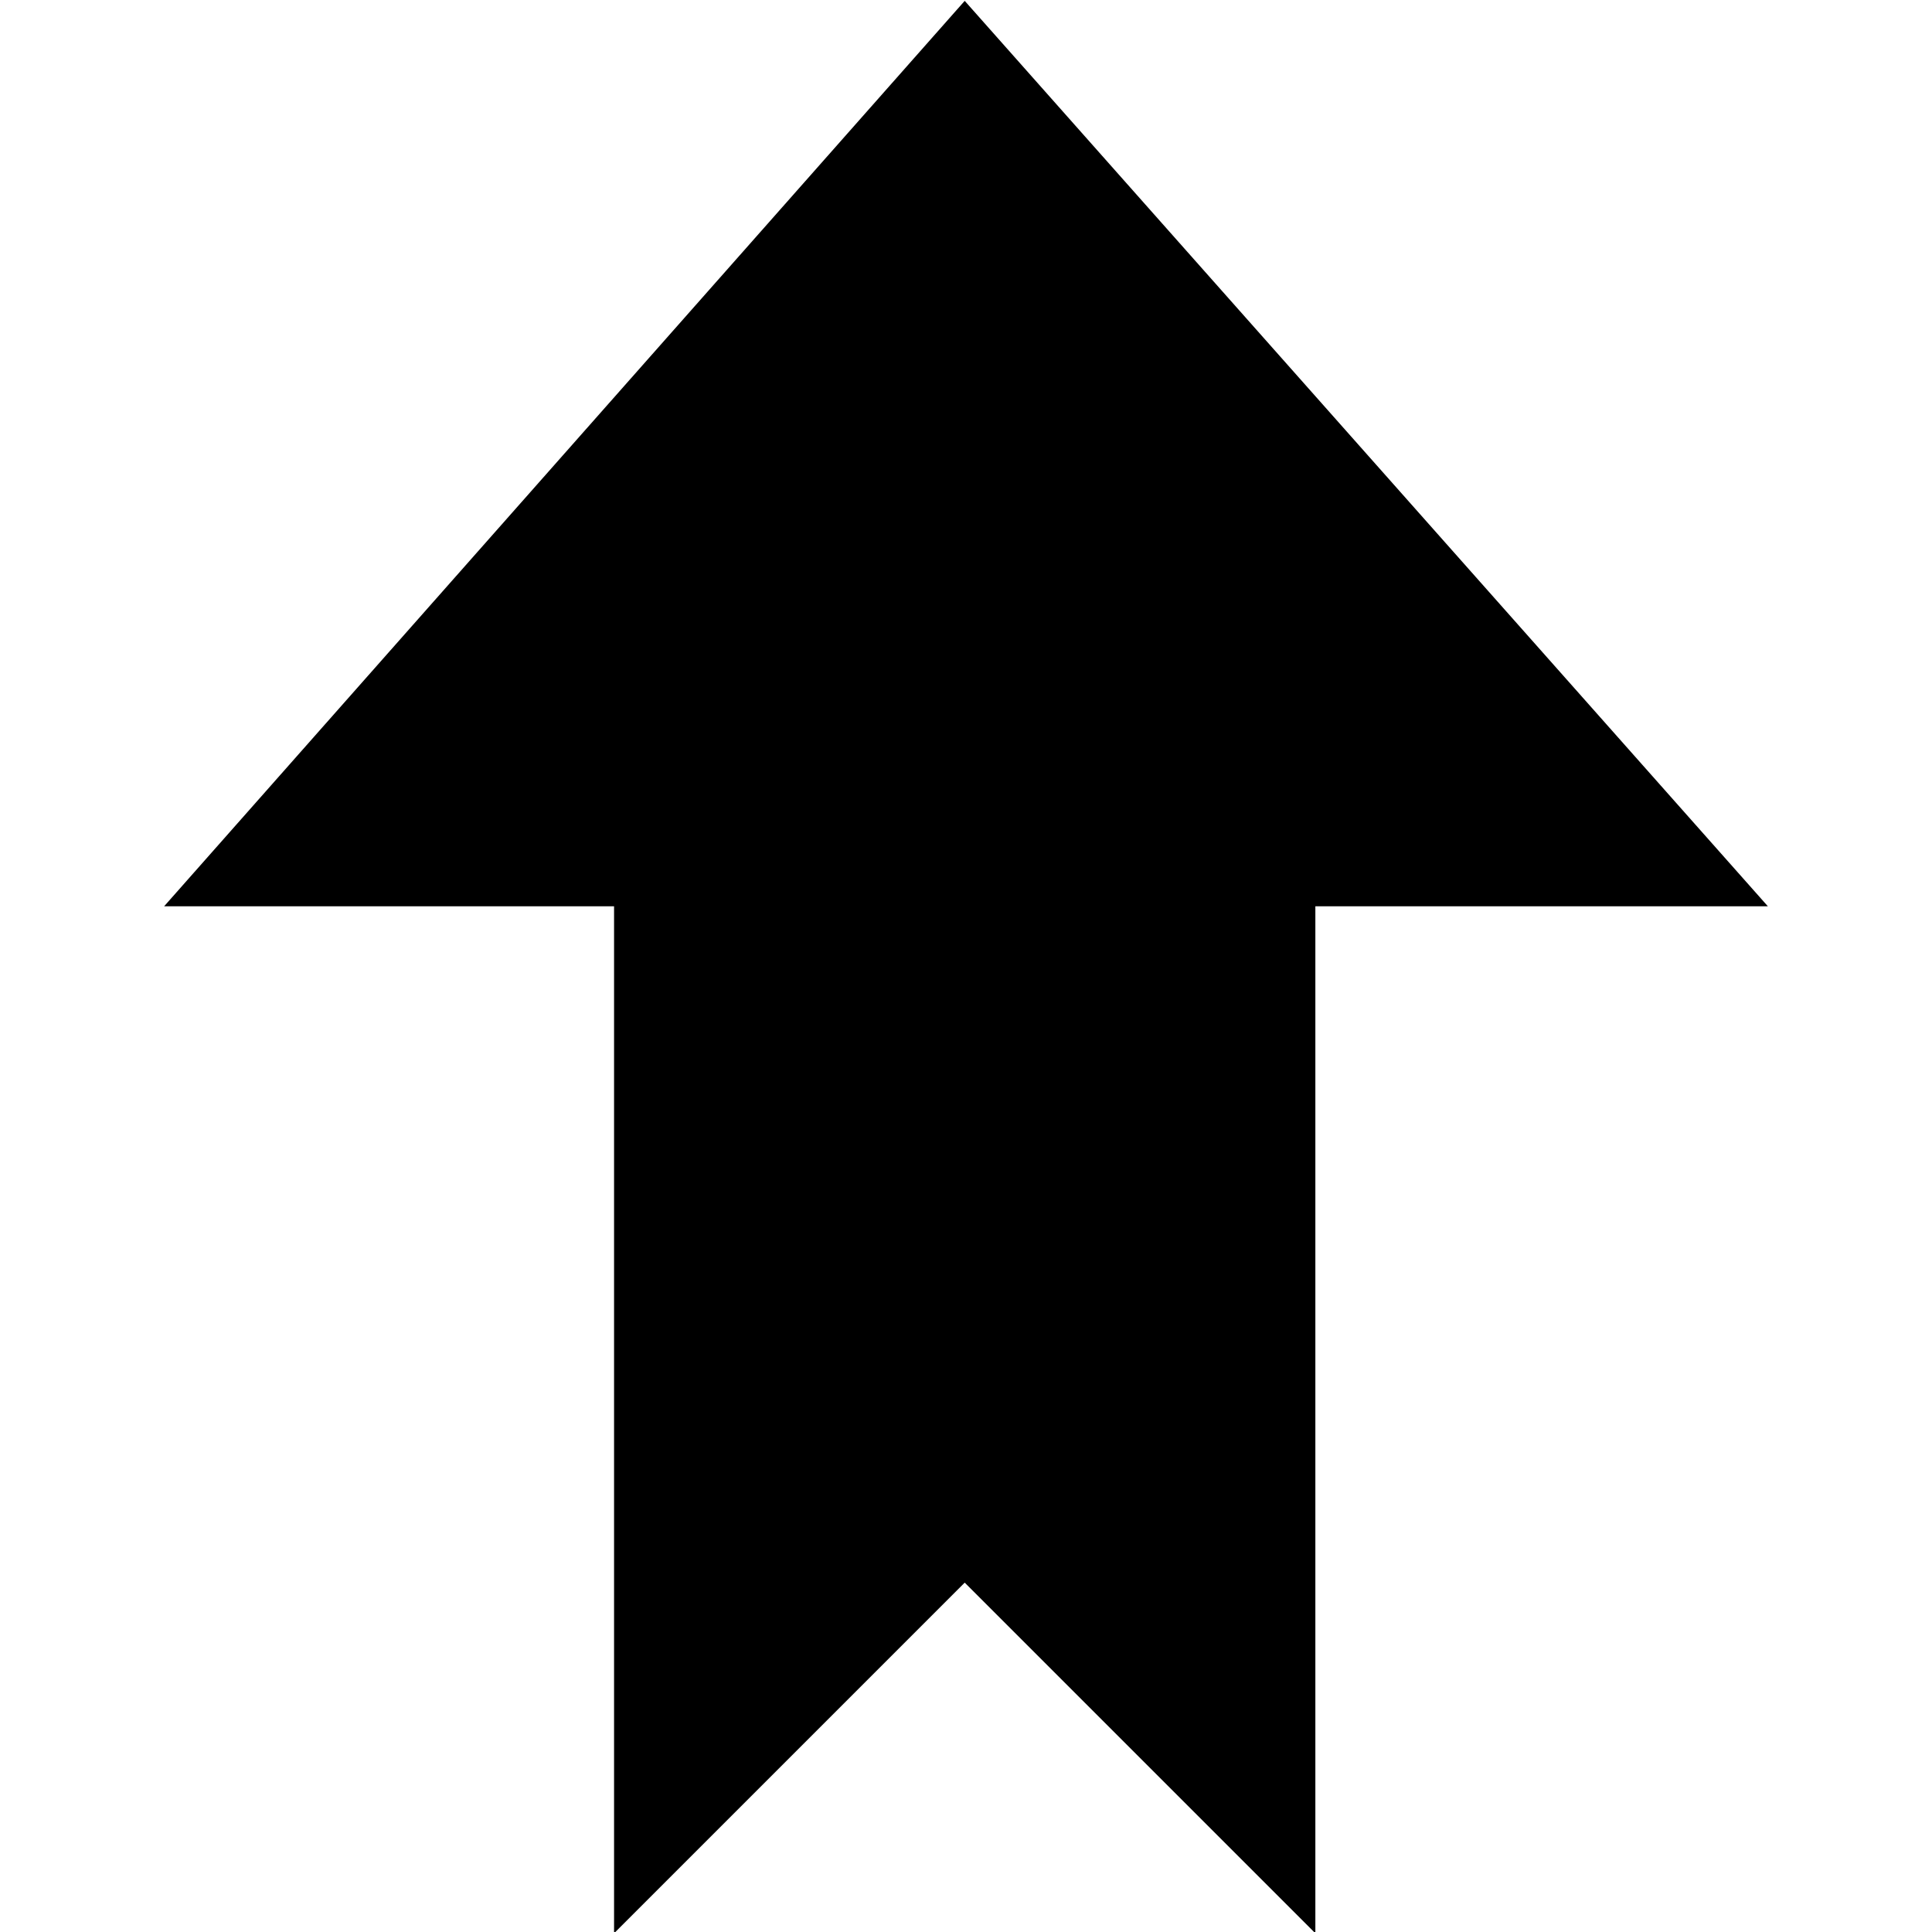
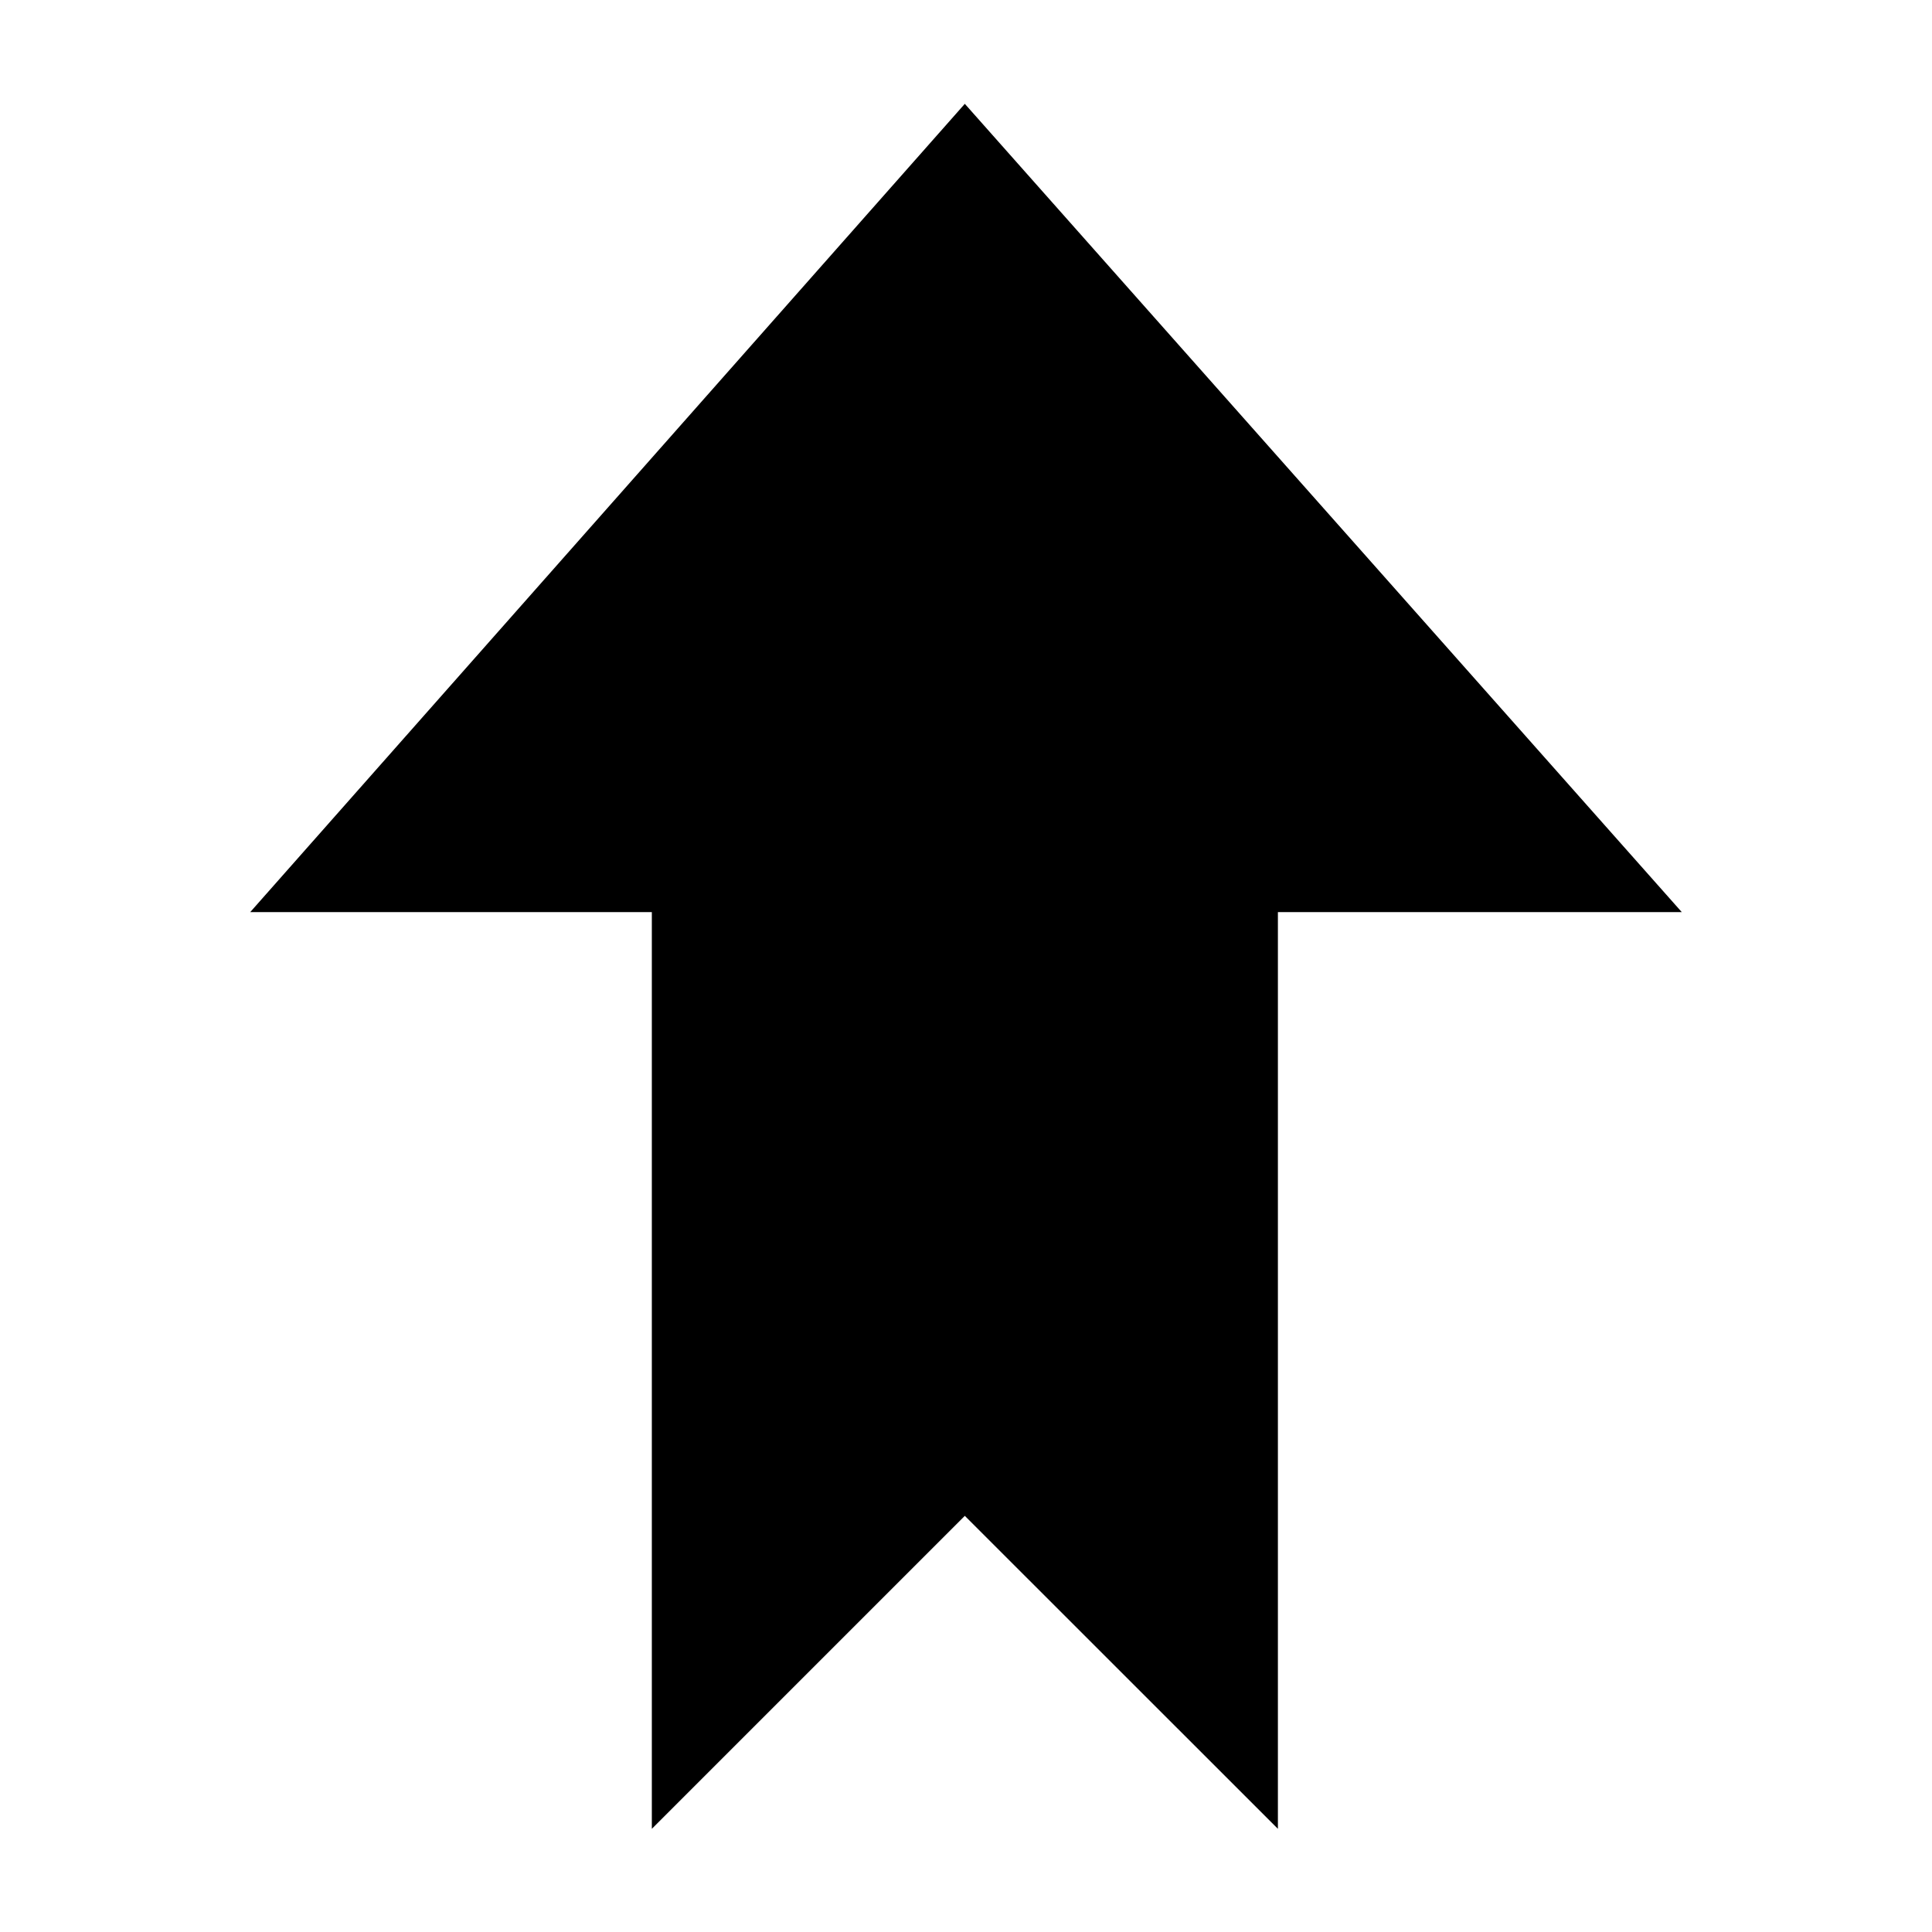
- <svg xmlns="http://www.w3.org/2000/svg" version="1.1" id="Layer_1" x="0px" y="0px" viewBox="0 0 449.6 449.5" style="enable-background:new 0 0 449.6 449.5;" xml:space="preserve">
-   <path d="M224.5,0.2l186.9,210.7H306.1v239l-81.6-81.6l-81.6,81.6v-239H38.2L224.5,0.2z" />
+ <svg xmlns="http://www.w3.org/2000/svg" version="1.1" id="Layer_1" x="0px" y="0px" viewBox="0 0 1792 1792" style="enable-background:new 0 0 1792 1792;" xml:space="preserve">
+   <path d="M894.9,96.3l665,749.7h-374.6v850.3L894.9,1406l-290.3,290.3V846H232.1L894.9,96.3z" />
</svg>
